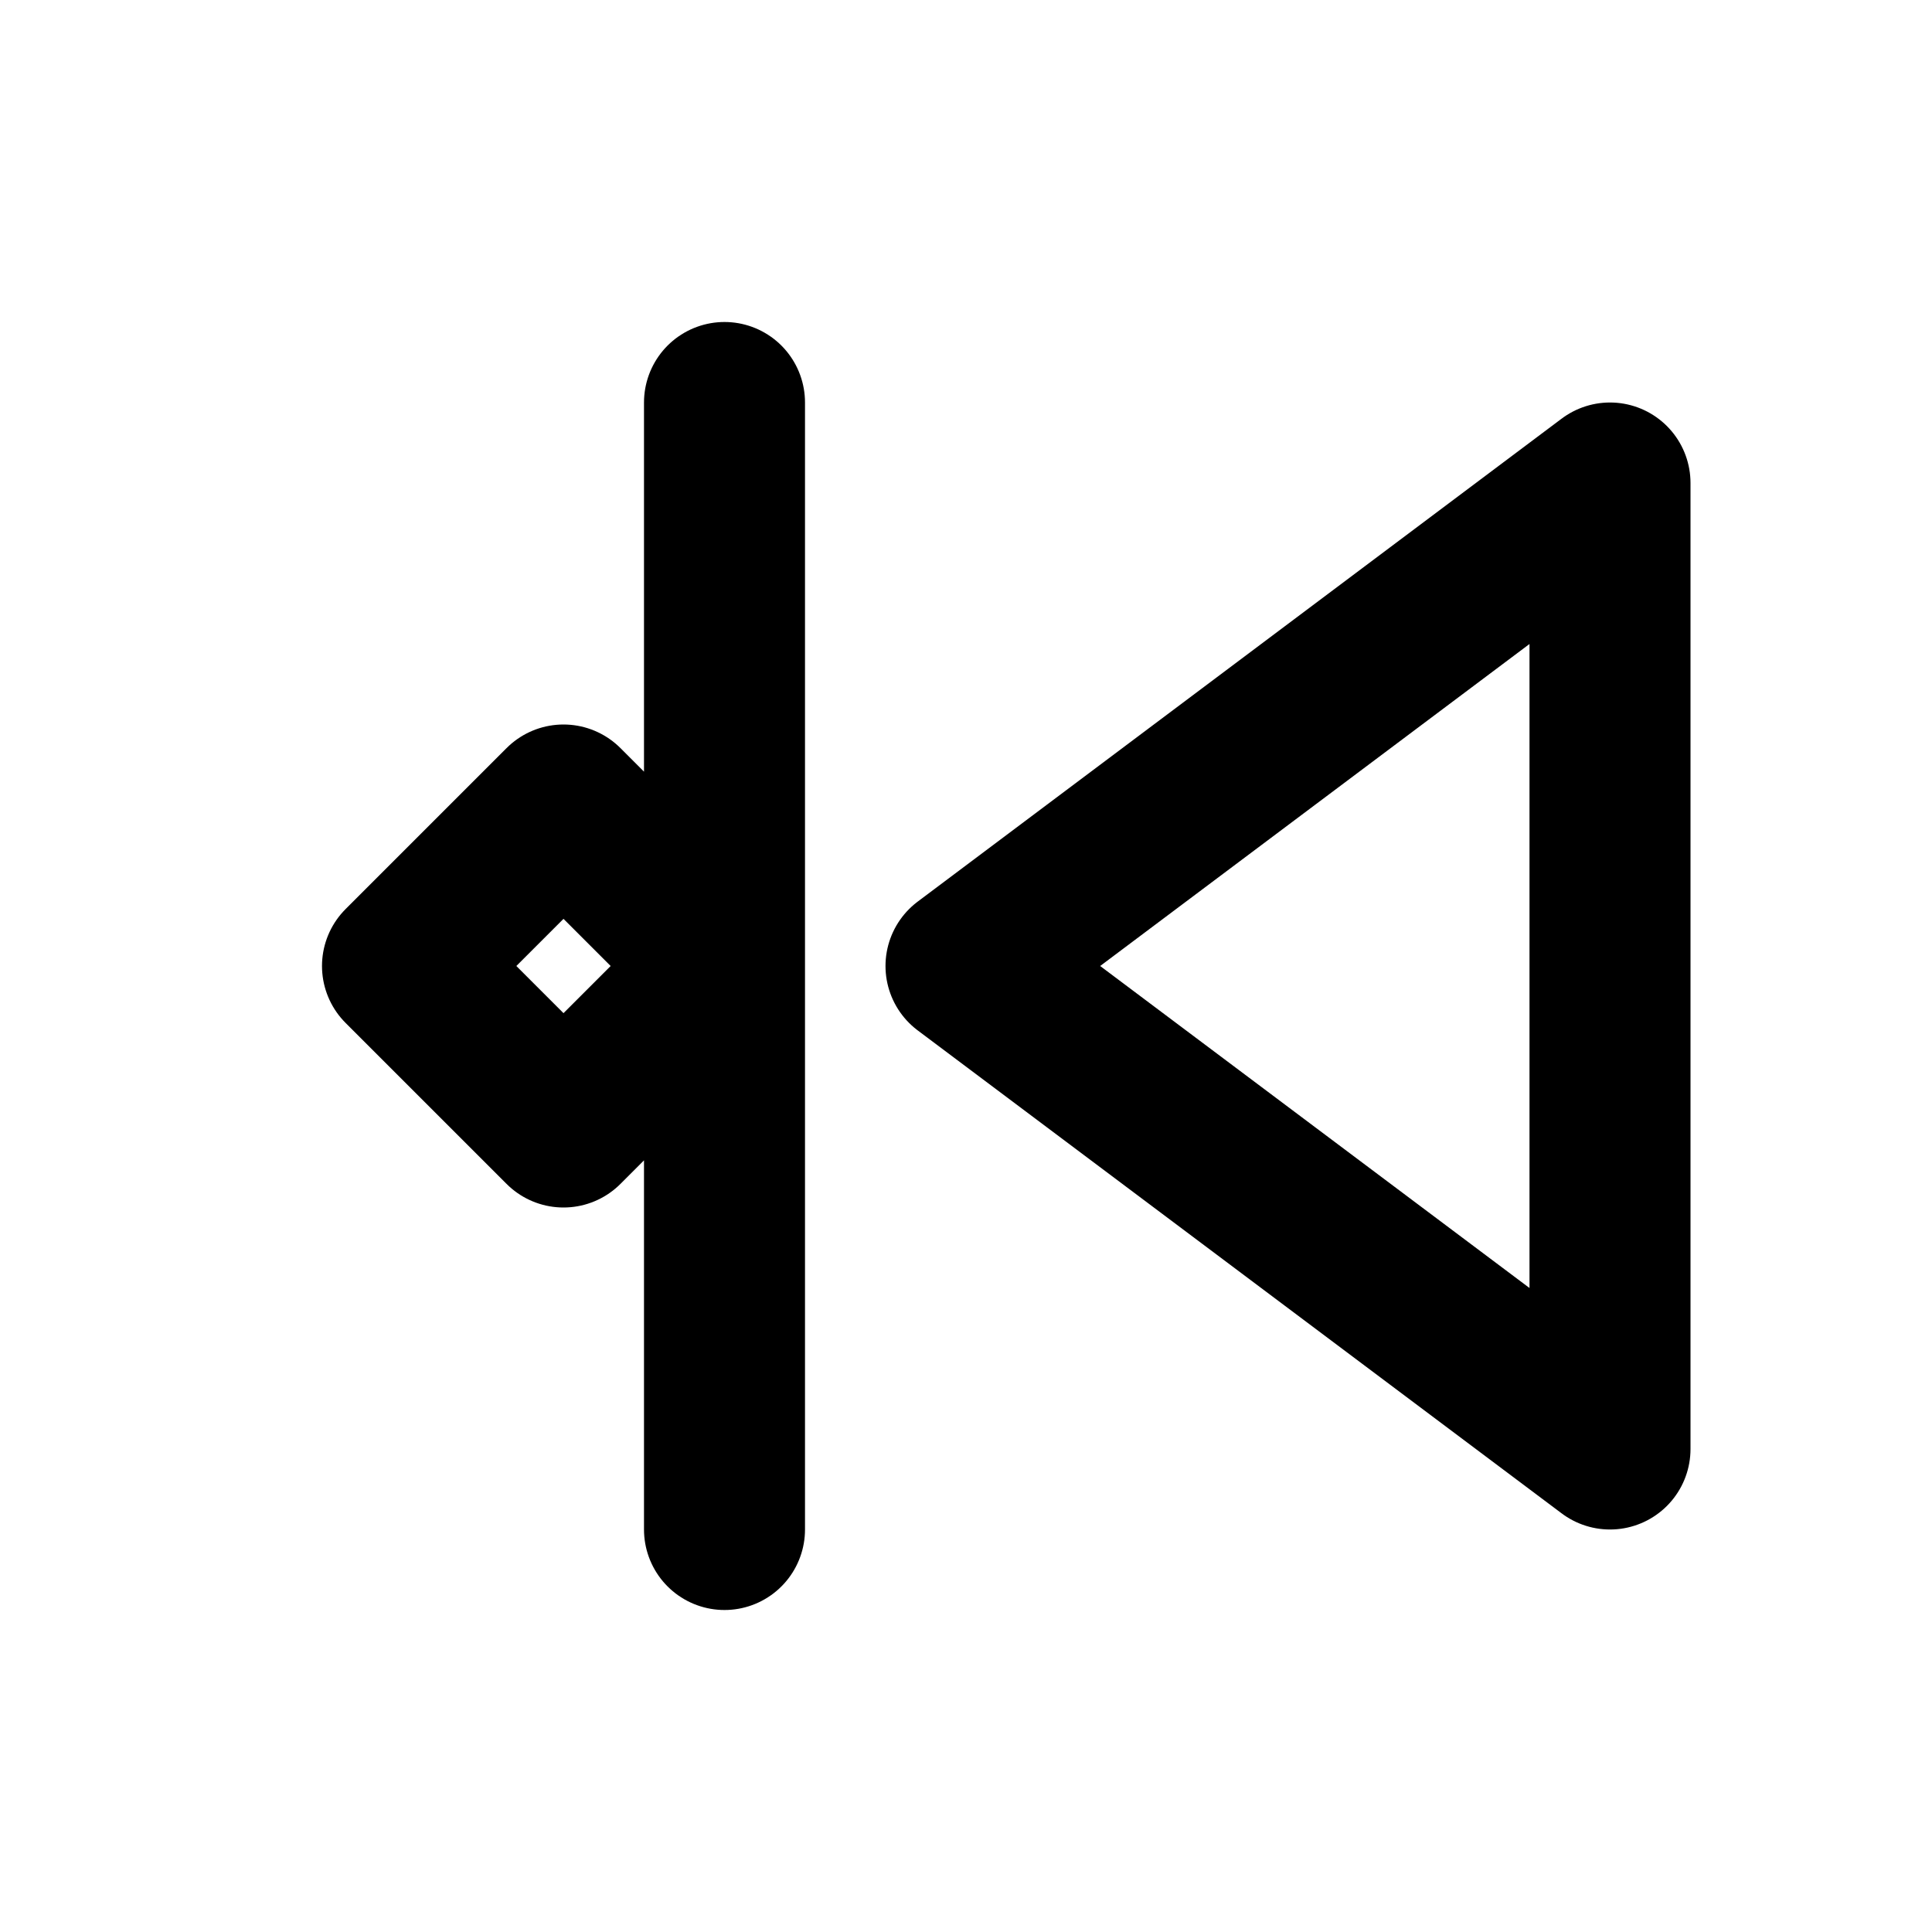
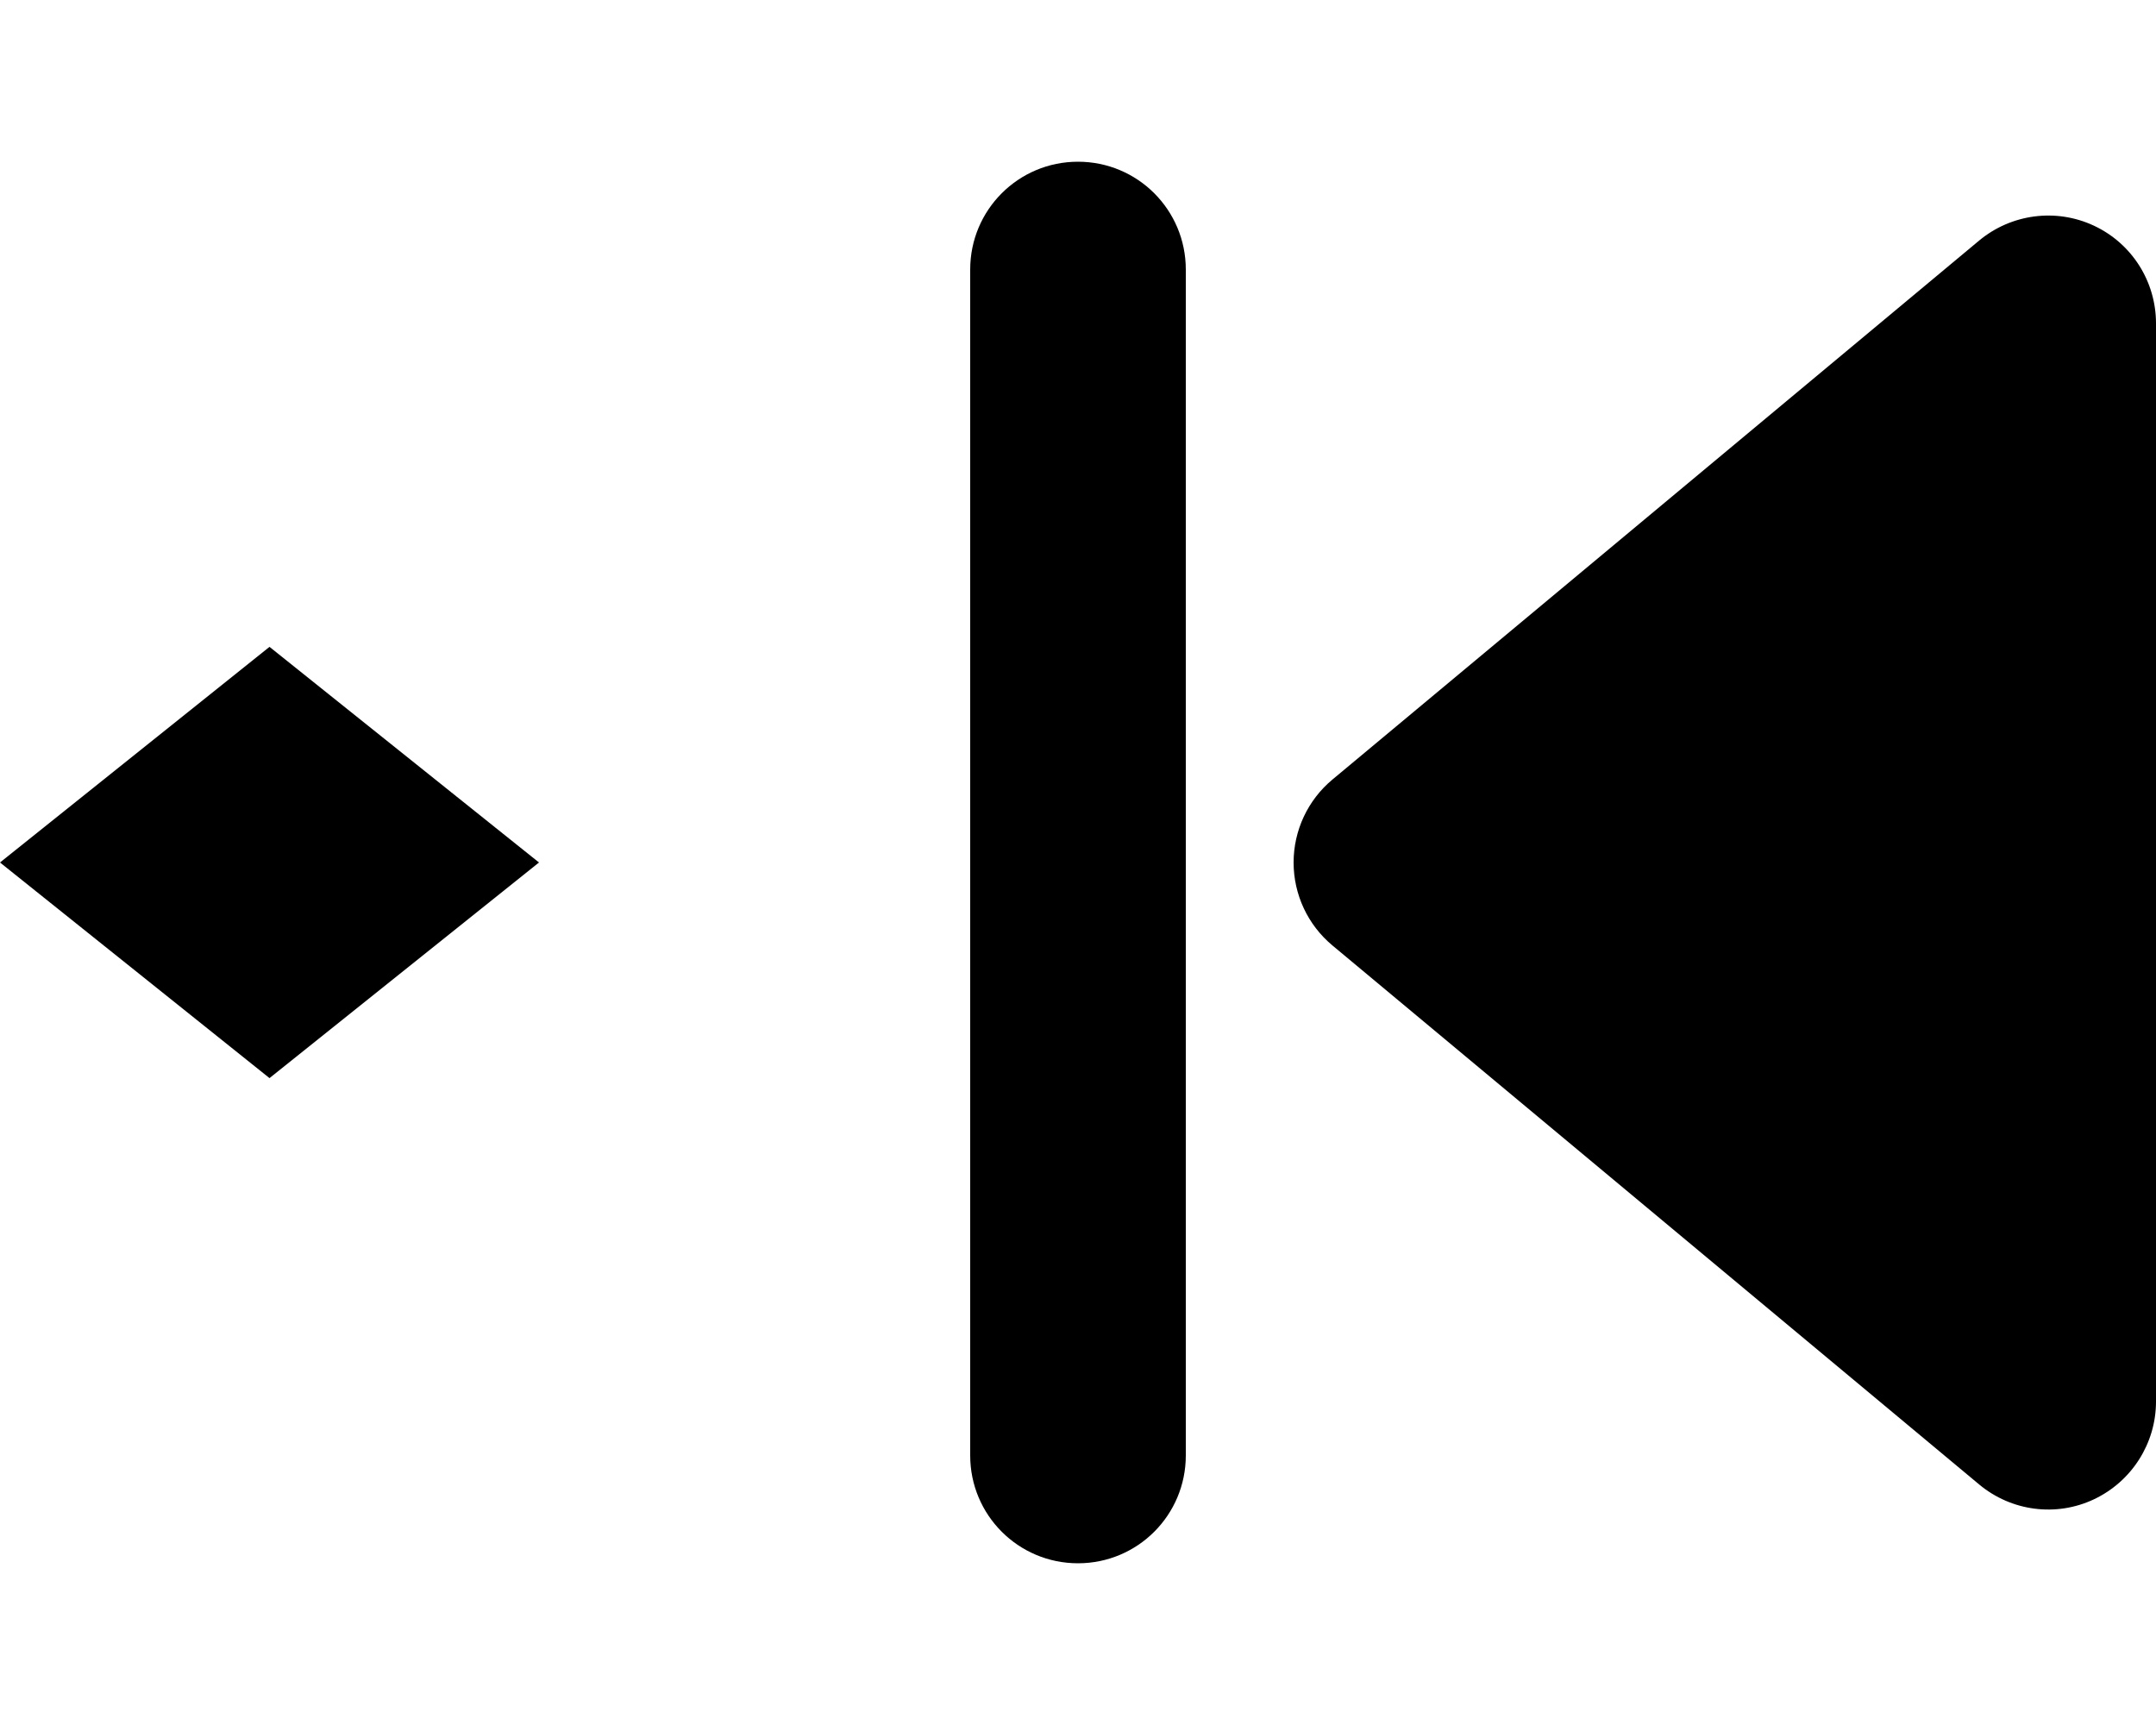
- <svg xmlns="http://www.w3.org/2000/svg" width="24" height="24" viewBox="0 0 24 24">
-   <g fill="none" stroke="currentColor" stroke-width="2" stroke-linecap="round" stroke-linejoin="round">
-     <path d="M9 5v14M20 6l-8 6 8 6V6zM5 12l2-2 2 2-2 2z" fill="none" />
-   </g>
+ <svg xmlns="http://www.w3.org/2000/svg" viewBox="0 0 640 512">
+   <path fill="currentColor" d="M587.5 71.4c9.5-7.9 22.8-9.7 34.1-4.4S640 83.6 640 96v320c0 12.4-7.2 23.7-18.4 29s-24.5 3.6-34.1-4.4l-192-160c-7.3-6.1-11.5-15.1-11.5-24.6s4.2-18.5 11.5-24.6l192-160zM352 80v352c0 17.7-14.3 32-32 32s-32-14.3-32-32V80c0-17.7 14.3-32 32-32s32 14.3 32 32zM80 192l80 64-80 64-80-64 80-64z" />
</svg>
